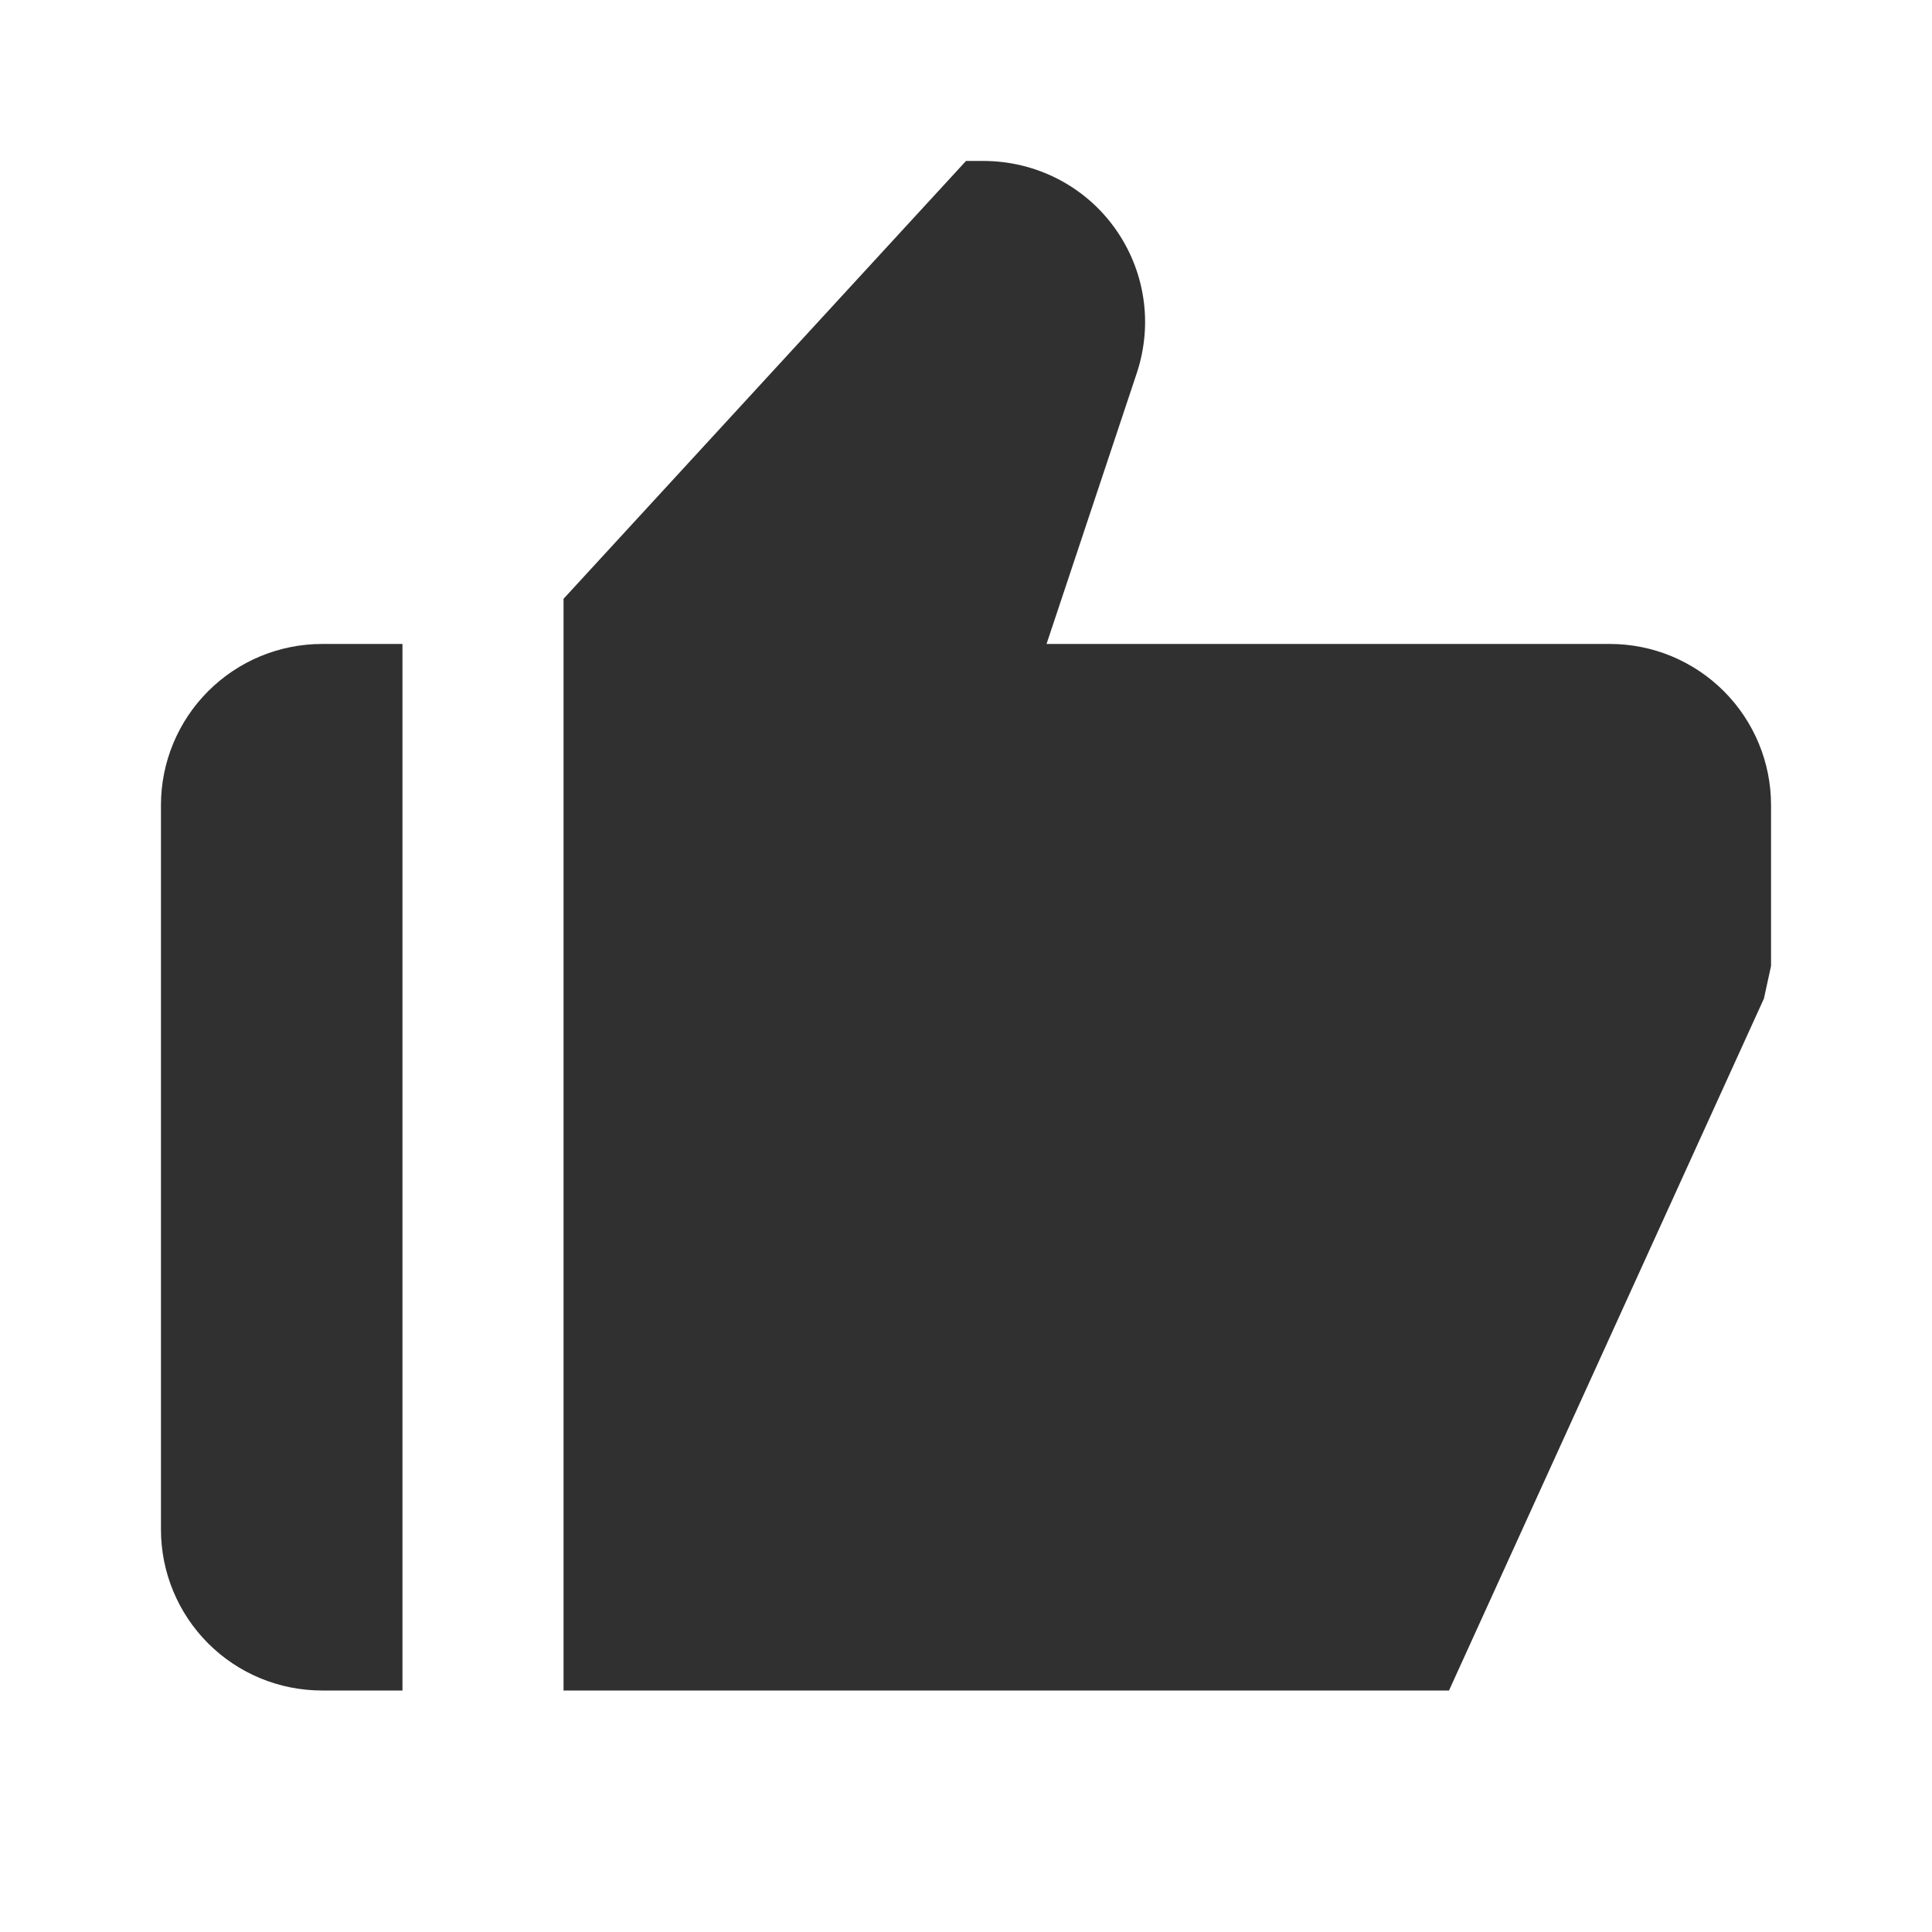
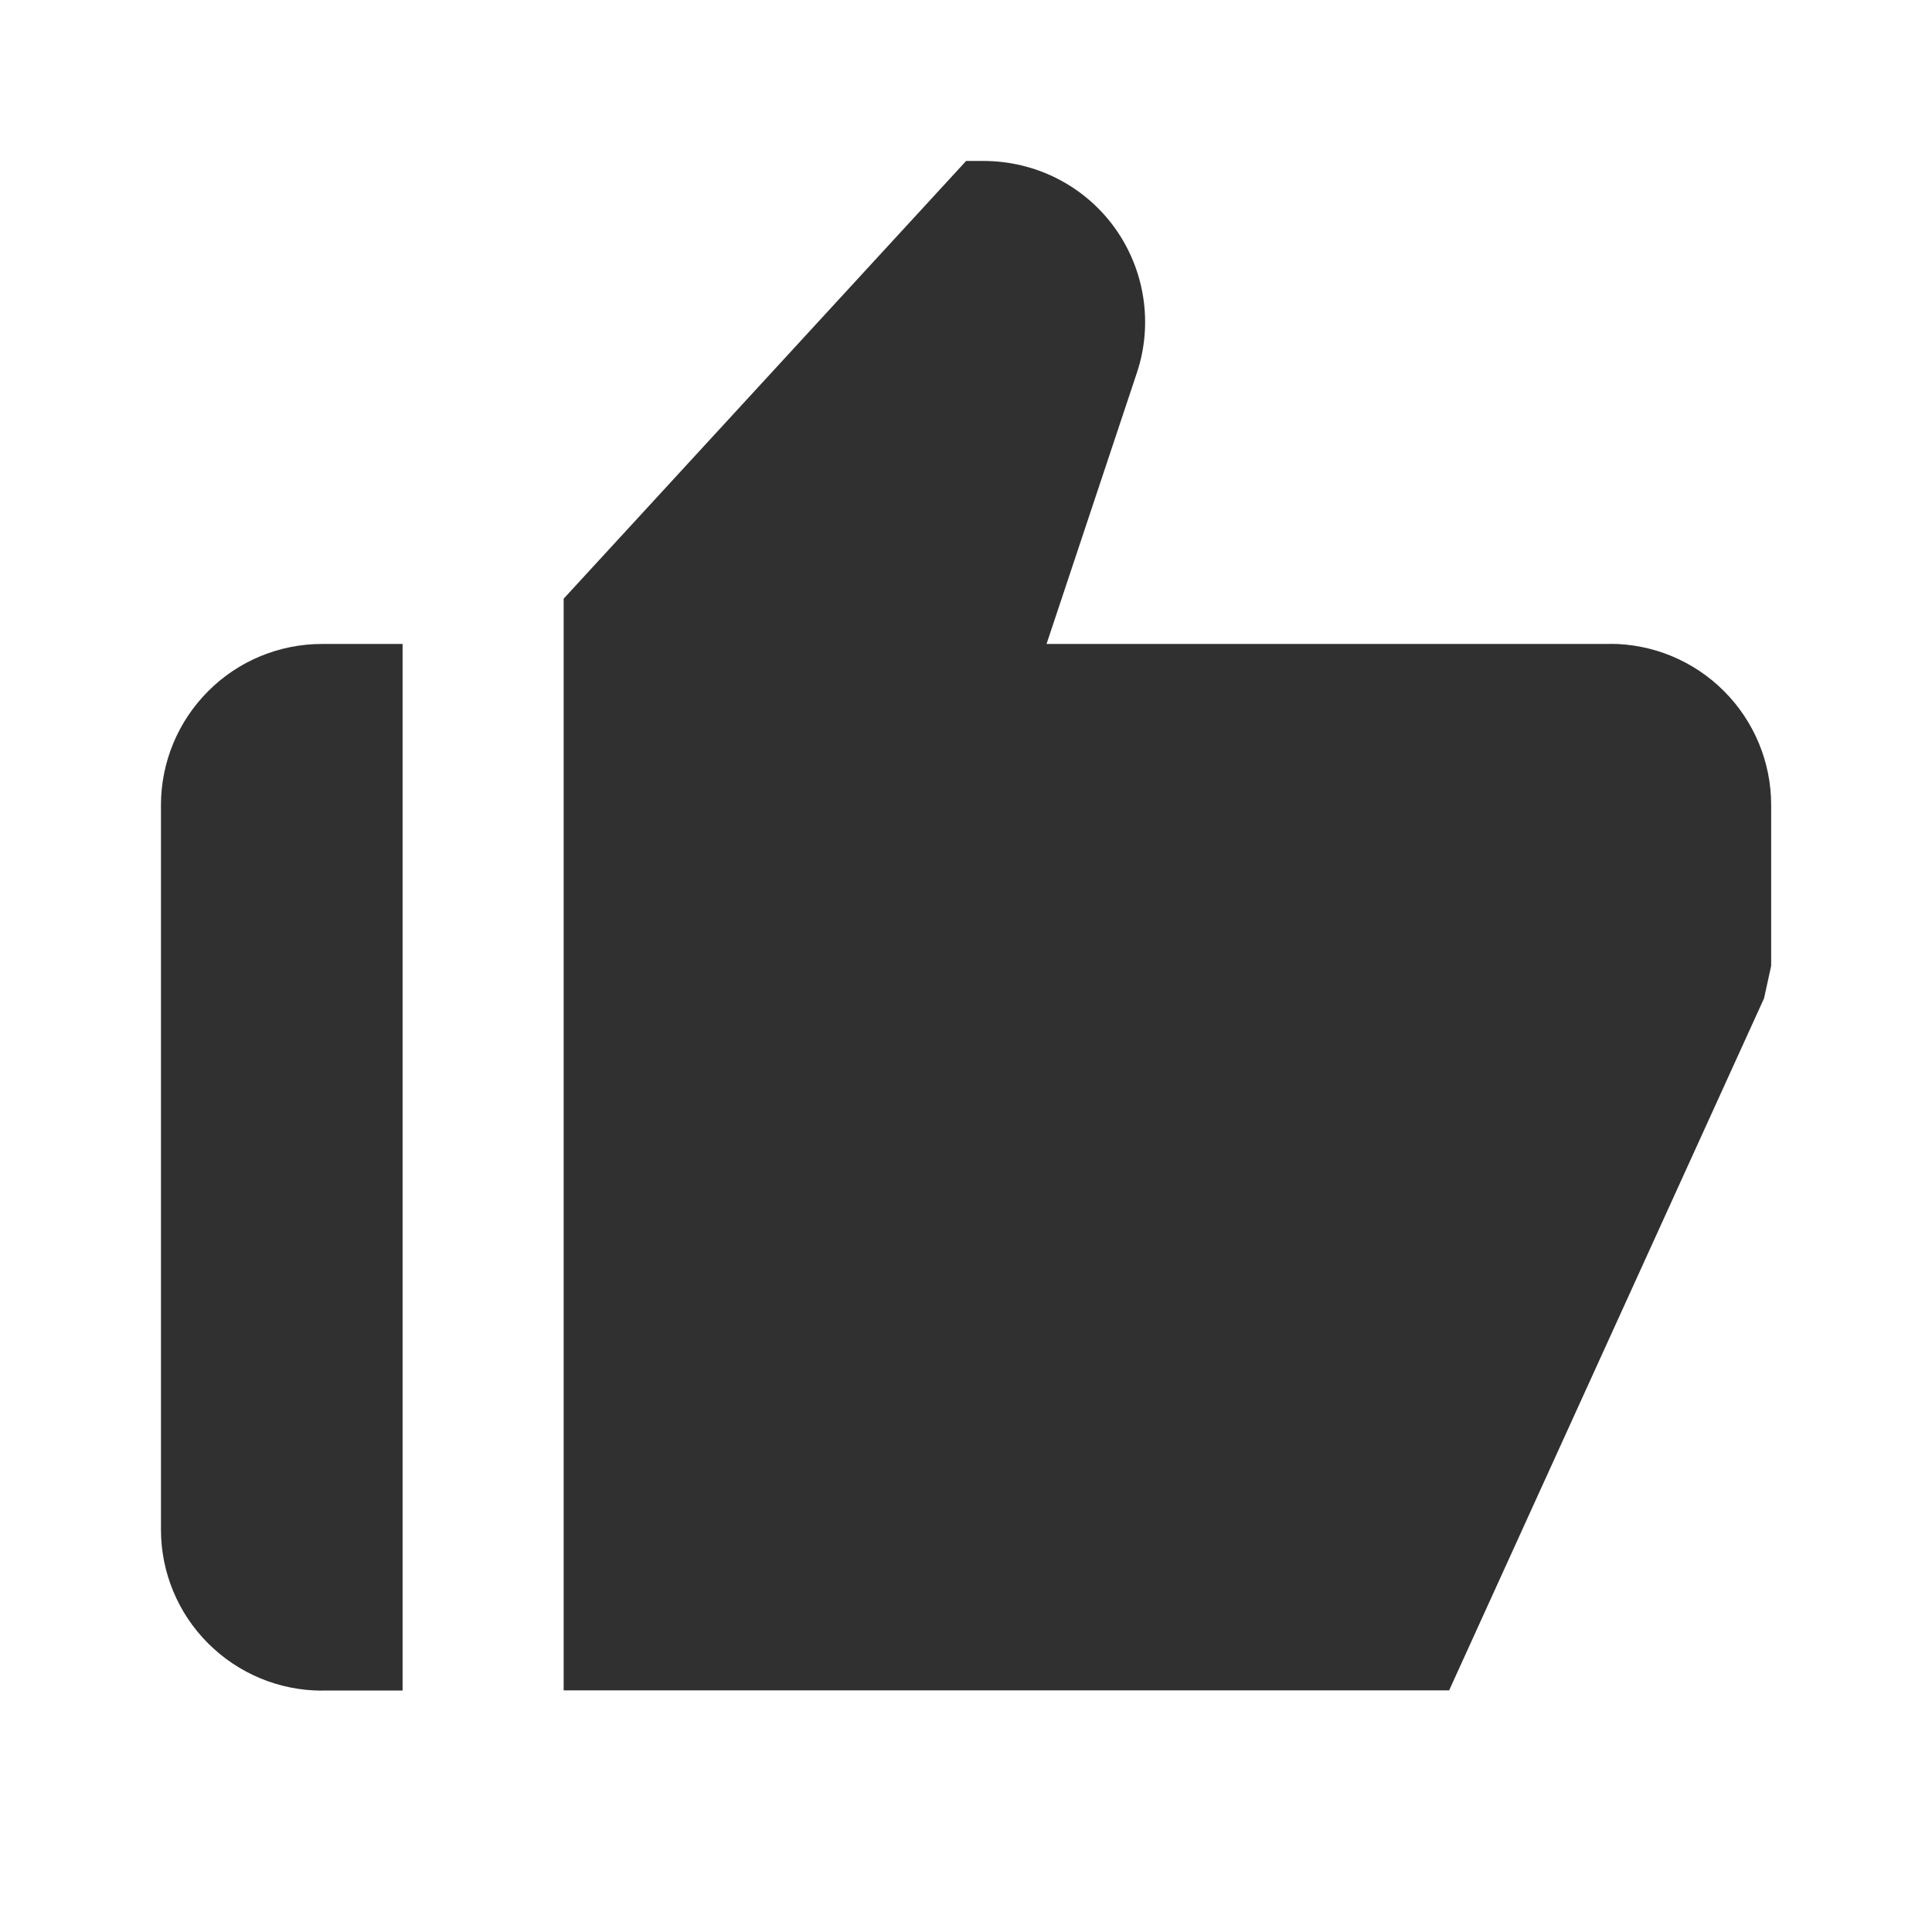
- <svg xmlns="http://www.w3.org/2000/svg" width="16" height="16" viewBox="0 0 16 16" fill="none">
-   <path d="M2.667 14H3.333V5.333H2.667C2.313 5.333 1.974 5.474 1.724 5.724C1.474 5.974 1.333 6.313 1.333 6.667V12.667C1.333 13.021 1.474 13.36 1.724 13.61C1.974 13.86 2.313 14 2.667 14ZM13.333 5.333H8.667L9.415 3.088C9.481 2.888 9.5 2.674 9.468 2.466C9.436 2.257 9.355 2.059 9.231 1.887C9.108 1.716 8.945 1.576 8.757 1.48C8.569 1.384 8.361 1.334 8.15 1.333H8L4.667 4.959V14H12L14.608 8.27L14.667 8V6.667C14.667 6.313 14.526 5.974 14.276 5.724C14.026 5.474 13.687 5.333 13.333 5.333V5.333Z" fill="#303030" />
+ <svg xmlns="http://www.w3.org/2000/svg" fill="none" height="16" viewBox="0 0 16 16" width="16">
+   <path d="m2.667 14h.667v-8.667h-.667c-.354 0-.693.14-.943.391-.25.25-.391.589-.391.943v6c0 .354.14.693.391.943.25.25.589.391.943.391zm10.667-8.667h-4.667l.748-2.245c.067-.2.085-.414.053-.623-.032-.209-.113-.407-.236-.578-.123-.171-.286-.311-.474-.407-.188-.096-.396-.146-.607-.147h-.15l-3.333 3.625v9.041h7.333l2.608-5.731.059-.269v-1.333c0-.354-.141-.693-.391-.943-.25-.25-.589-.391-.943-.391z" fill="#303030" />
</svg>
